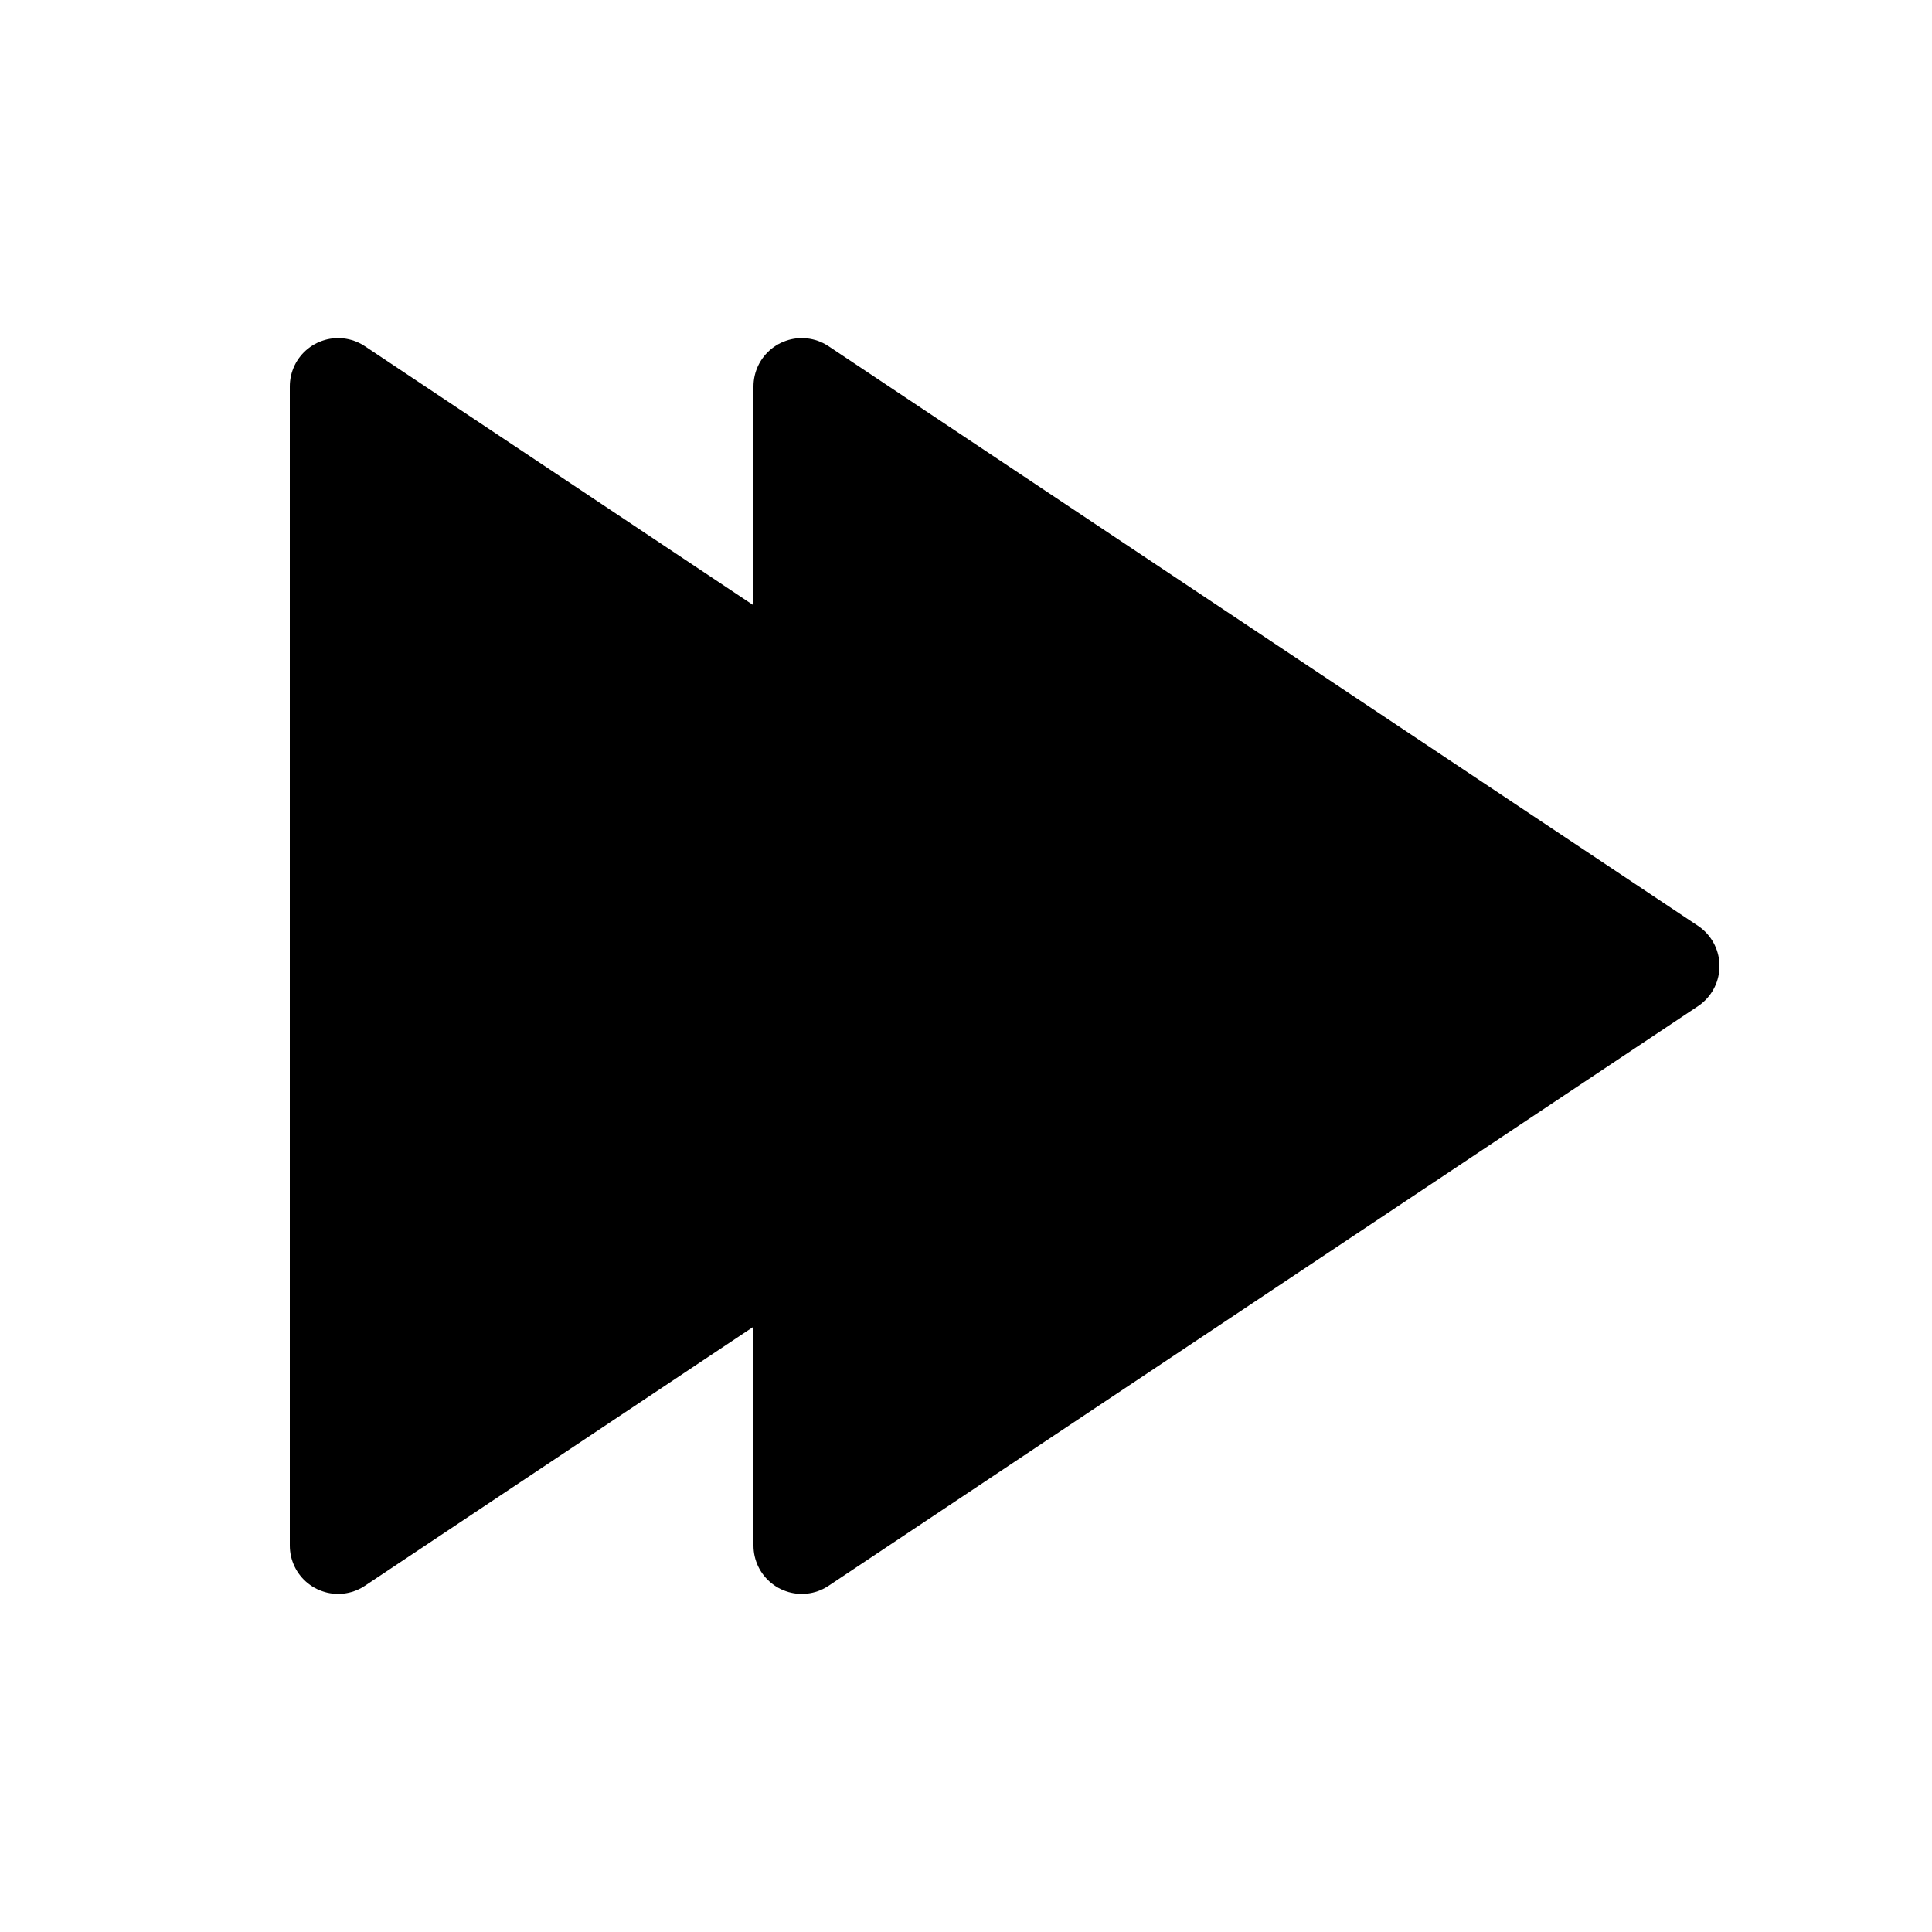
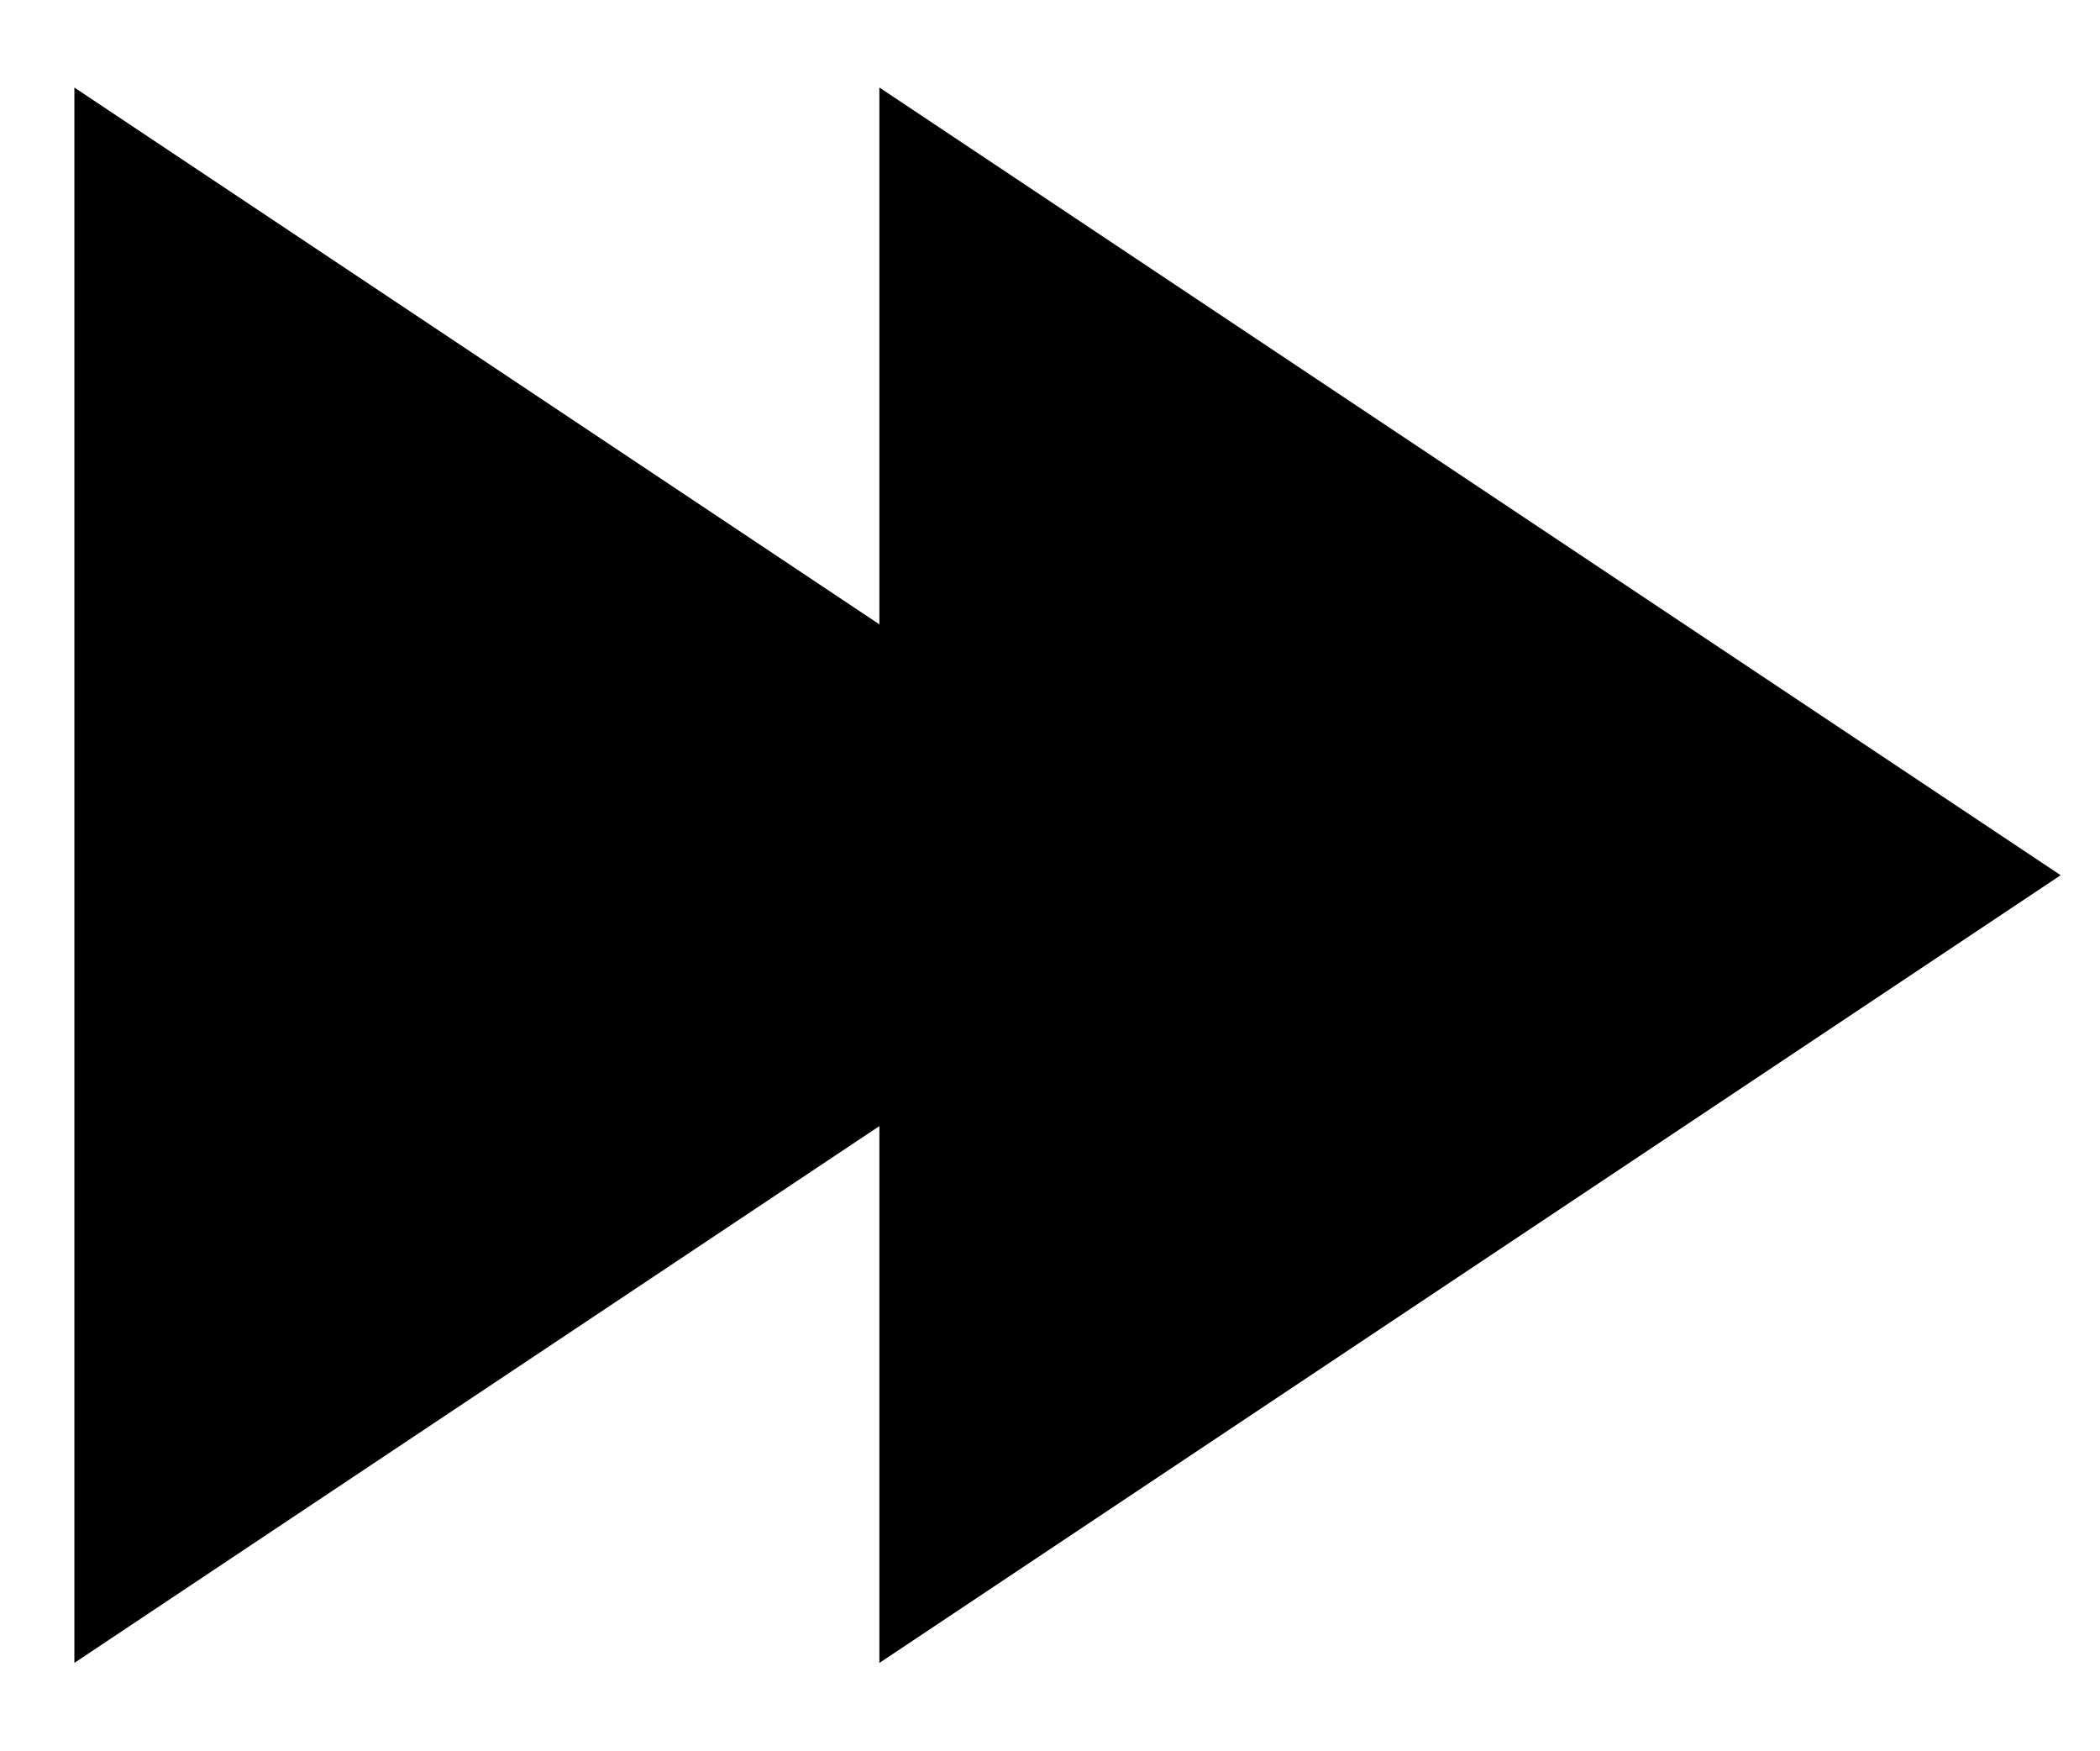
- <svg xmlns="http://www.w3.org/2000/svg" version="1.1" width="100" height="100" viewBox="0 0 100 100" id="svg2">
+ <svg xmlns="http://www.w3.org/2000/svg" id="svg2" viewBox="0 0 120 100" height="100" width="120" version="1.1">
  <defs id="defs8" />
-   <path d="m 17.5,80 0,-60 45,30 z" id="path2987" style="fill:#000000;fill-opacity:1;stroke:#000000;stroke-width:5;stroke-linecap:butt;stroke-linejoin:round;stroke-miterlimit:4;stroke-opacity:1;stroke-dasharray:none" />
-   <path d="m 41.5,80 0,-60 45,30 z" id="path3759" style="fill:#000000;fill-opacity:1;stroke:#000000;stroke-width:5;stroke-linecap:butt;stroke-linejoin:round;stroke-miterlimit:4;stroke-opacity:1;stroke-dasharray:none" />
+   <g transform="translate(-25.25,15)" id="g816">
+     <path d="m 29.5,80 v -90 l 67.5,45 z" id="path2987" style="fill:#000000;fill-opacity:1;stroke:#000000;stroke-width:0;stroke-linecap:butt;stroke-linejoin:round;stroke-miterlimit:4;stroke-dasharray:none;stroke-opacity:1" />
+     <path d="m 75.5,80 v -90 l 67.5,45 z" id="path3759" style="fill:#000000;fill-opacity:1;stroke:#000000;stroke-width:0;stroke-linecap:butt;stroke-linejoin:round;stroke-miterlimit:4;stroke-dasharray:none;stroke-opacity:1" />
+   </g>
</svg>
